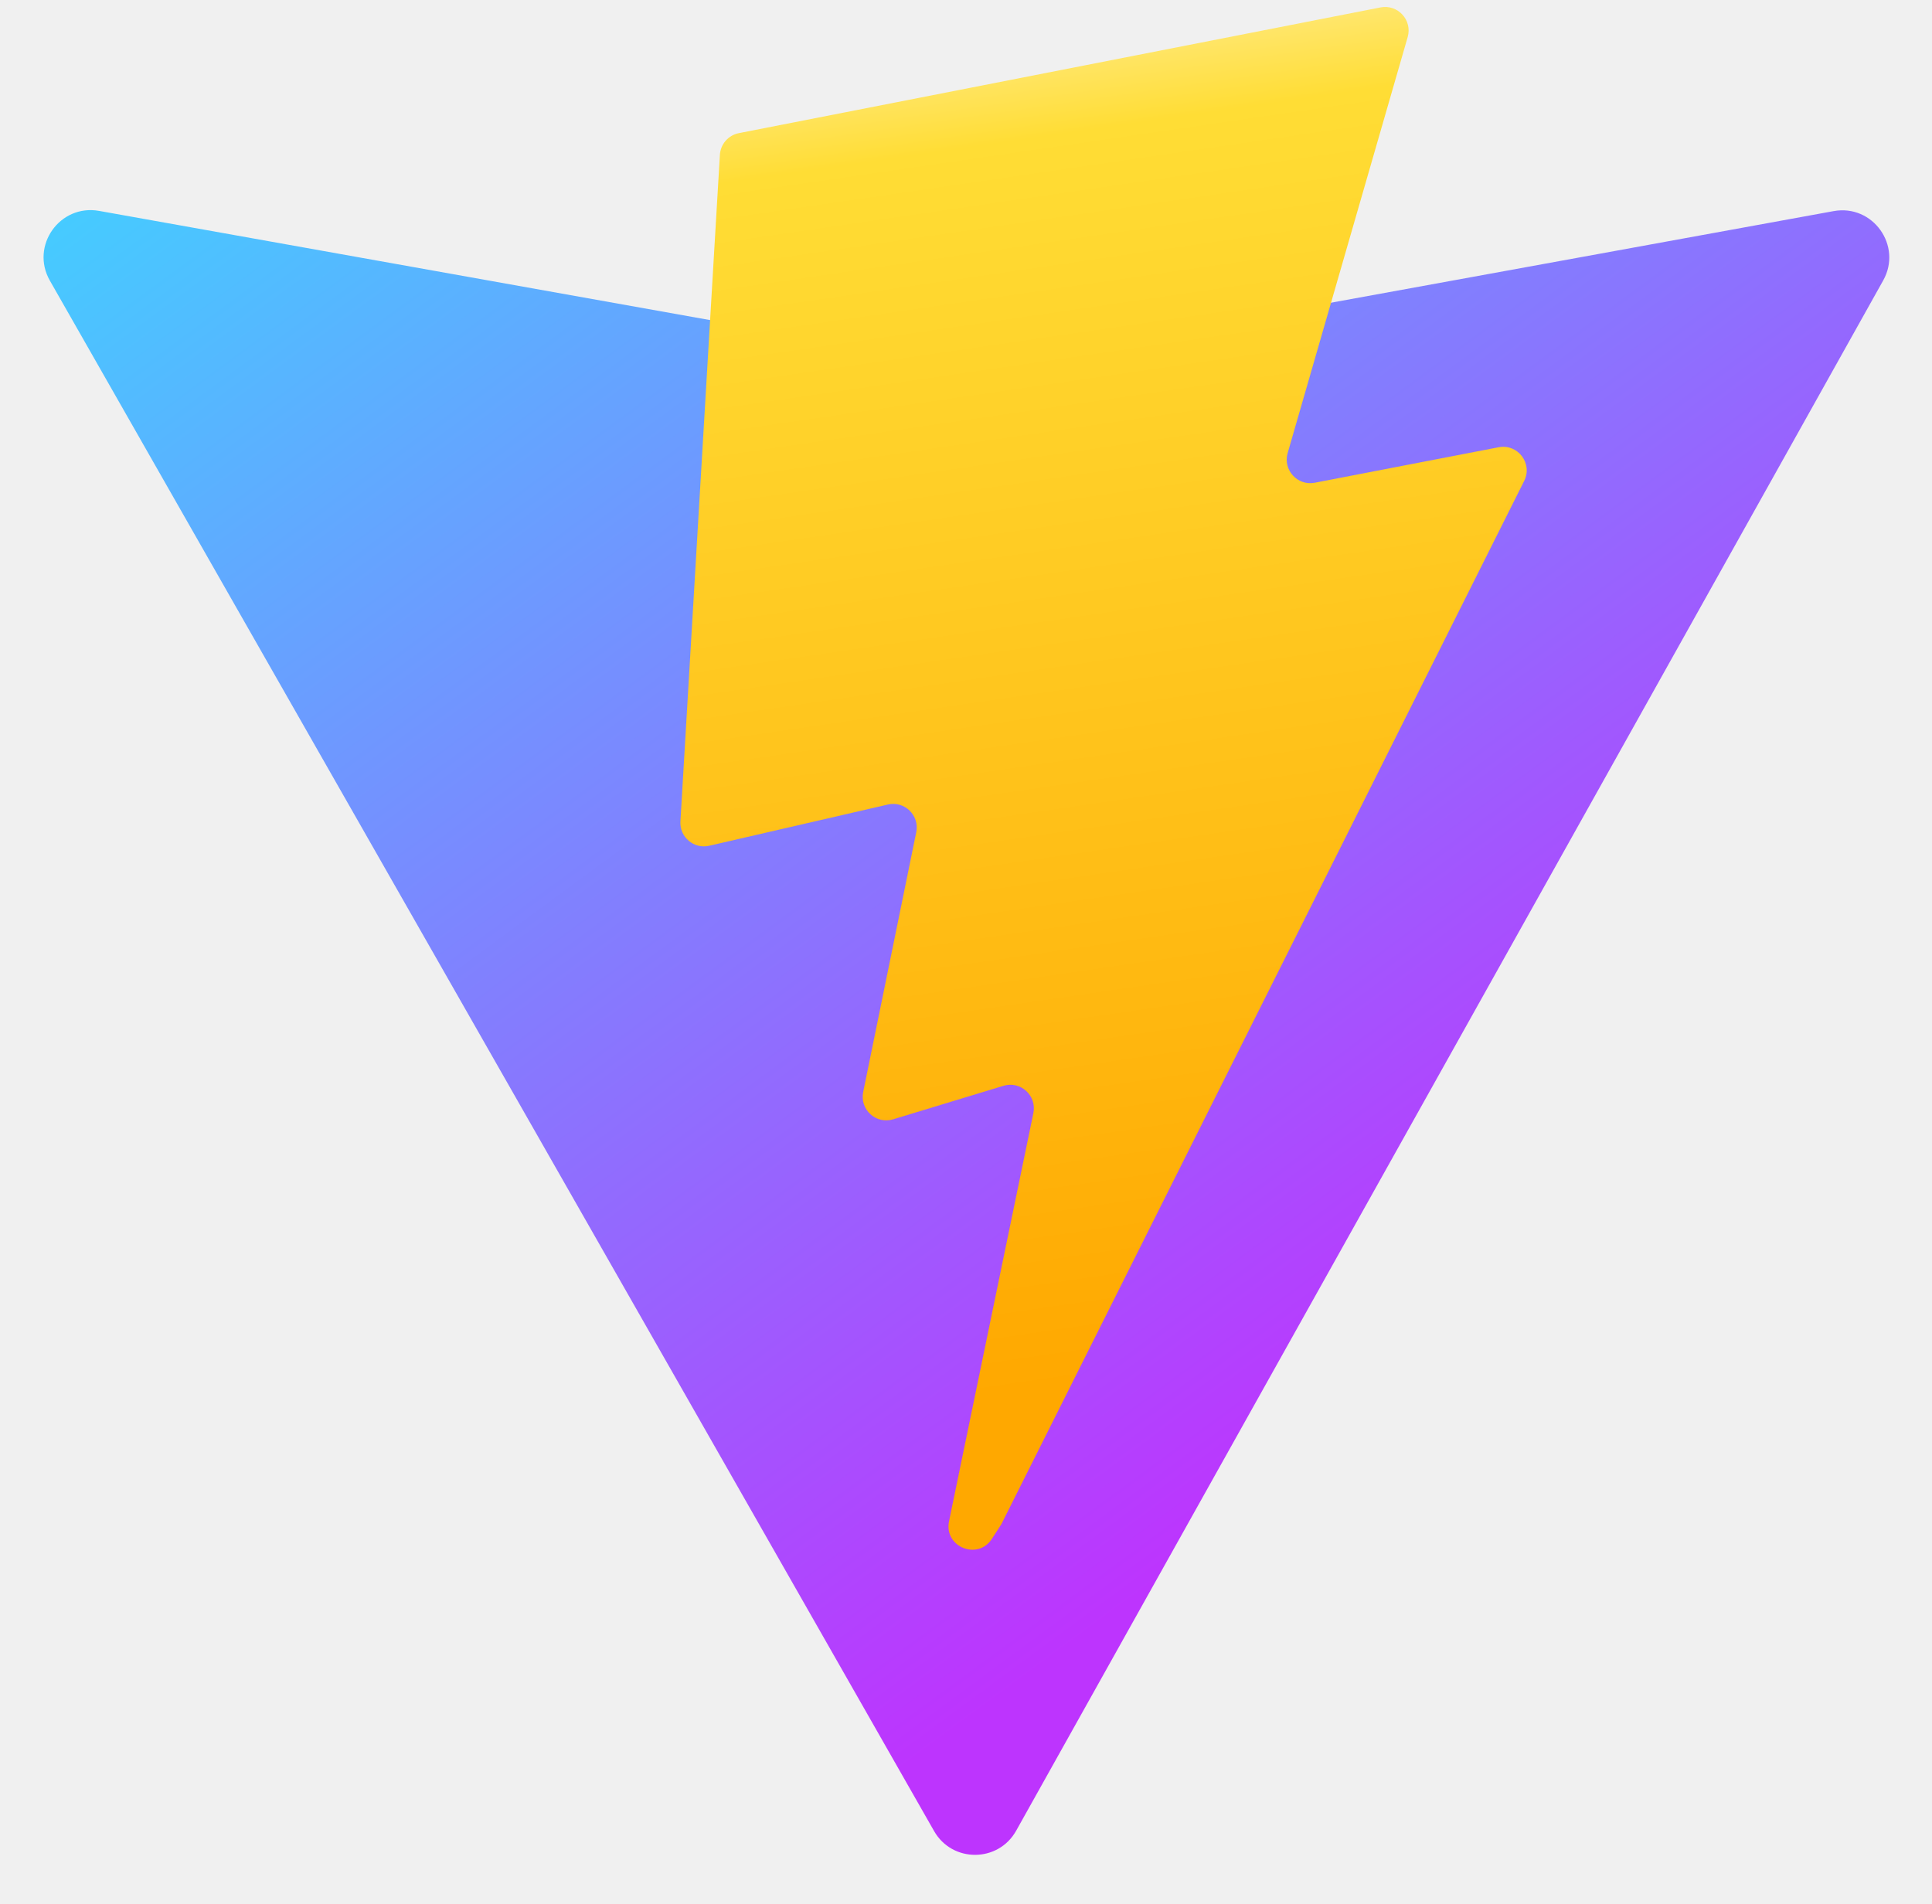
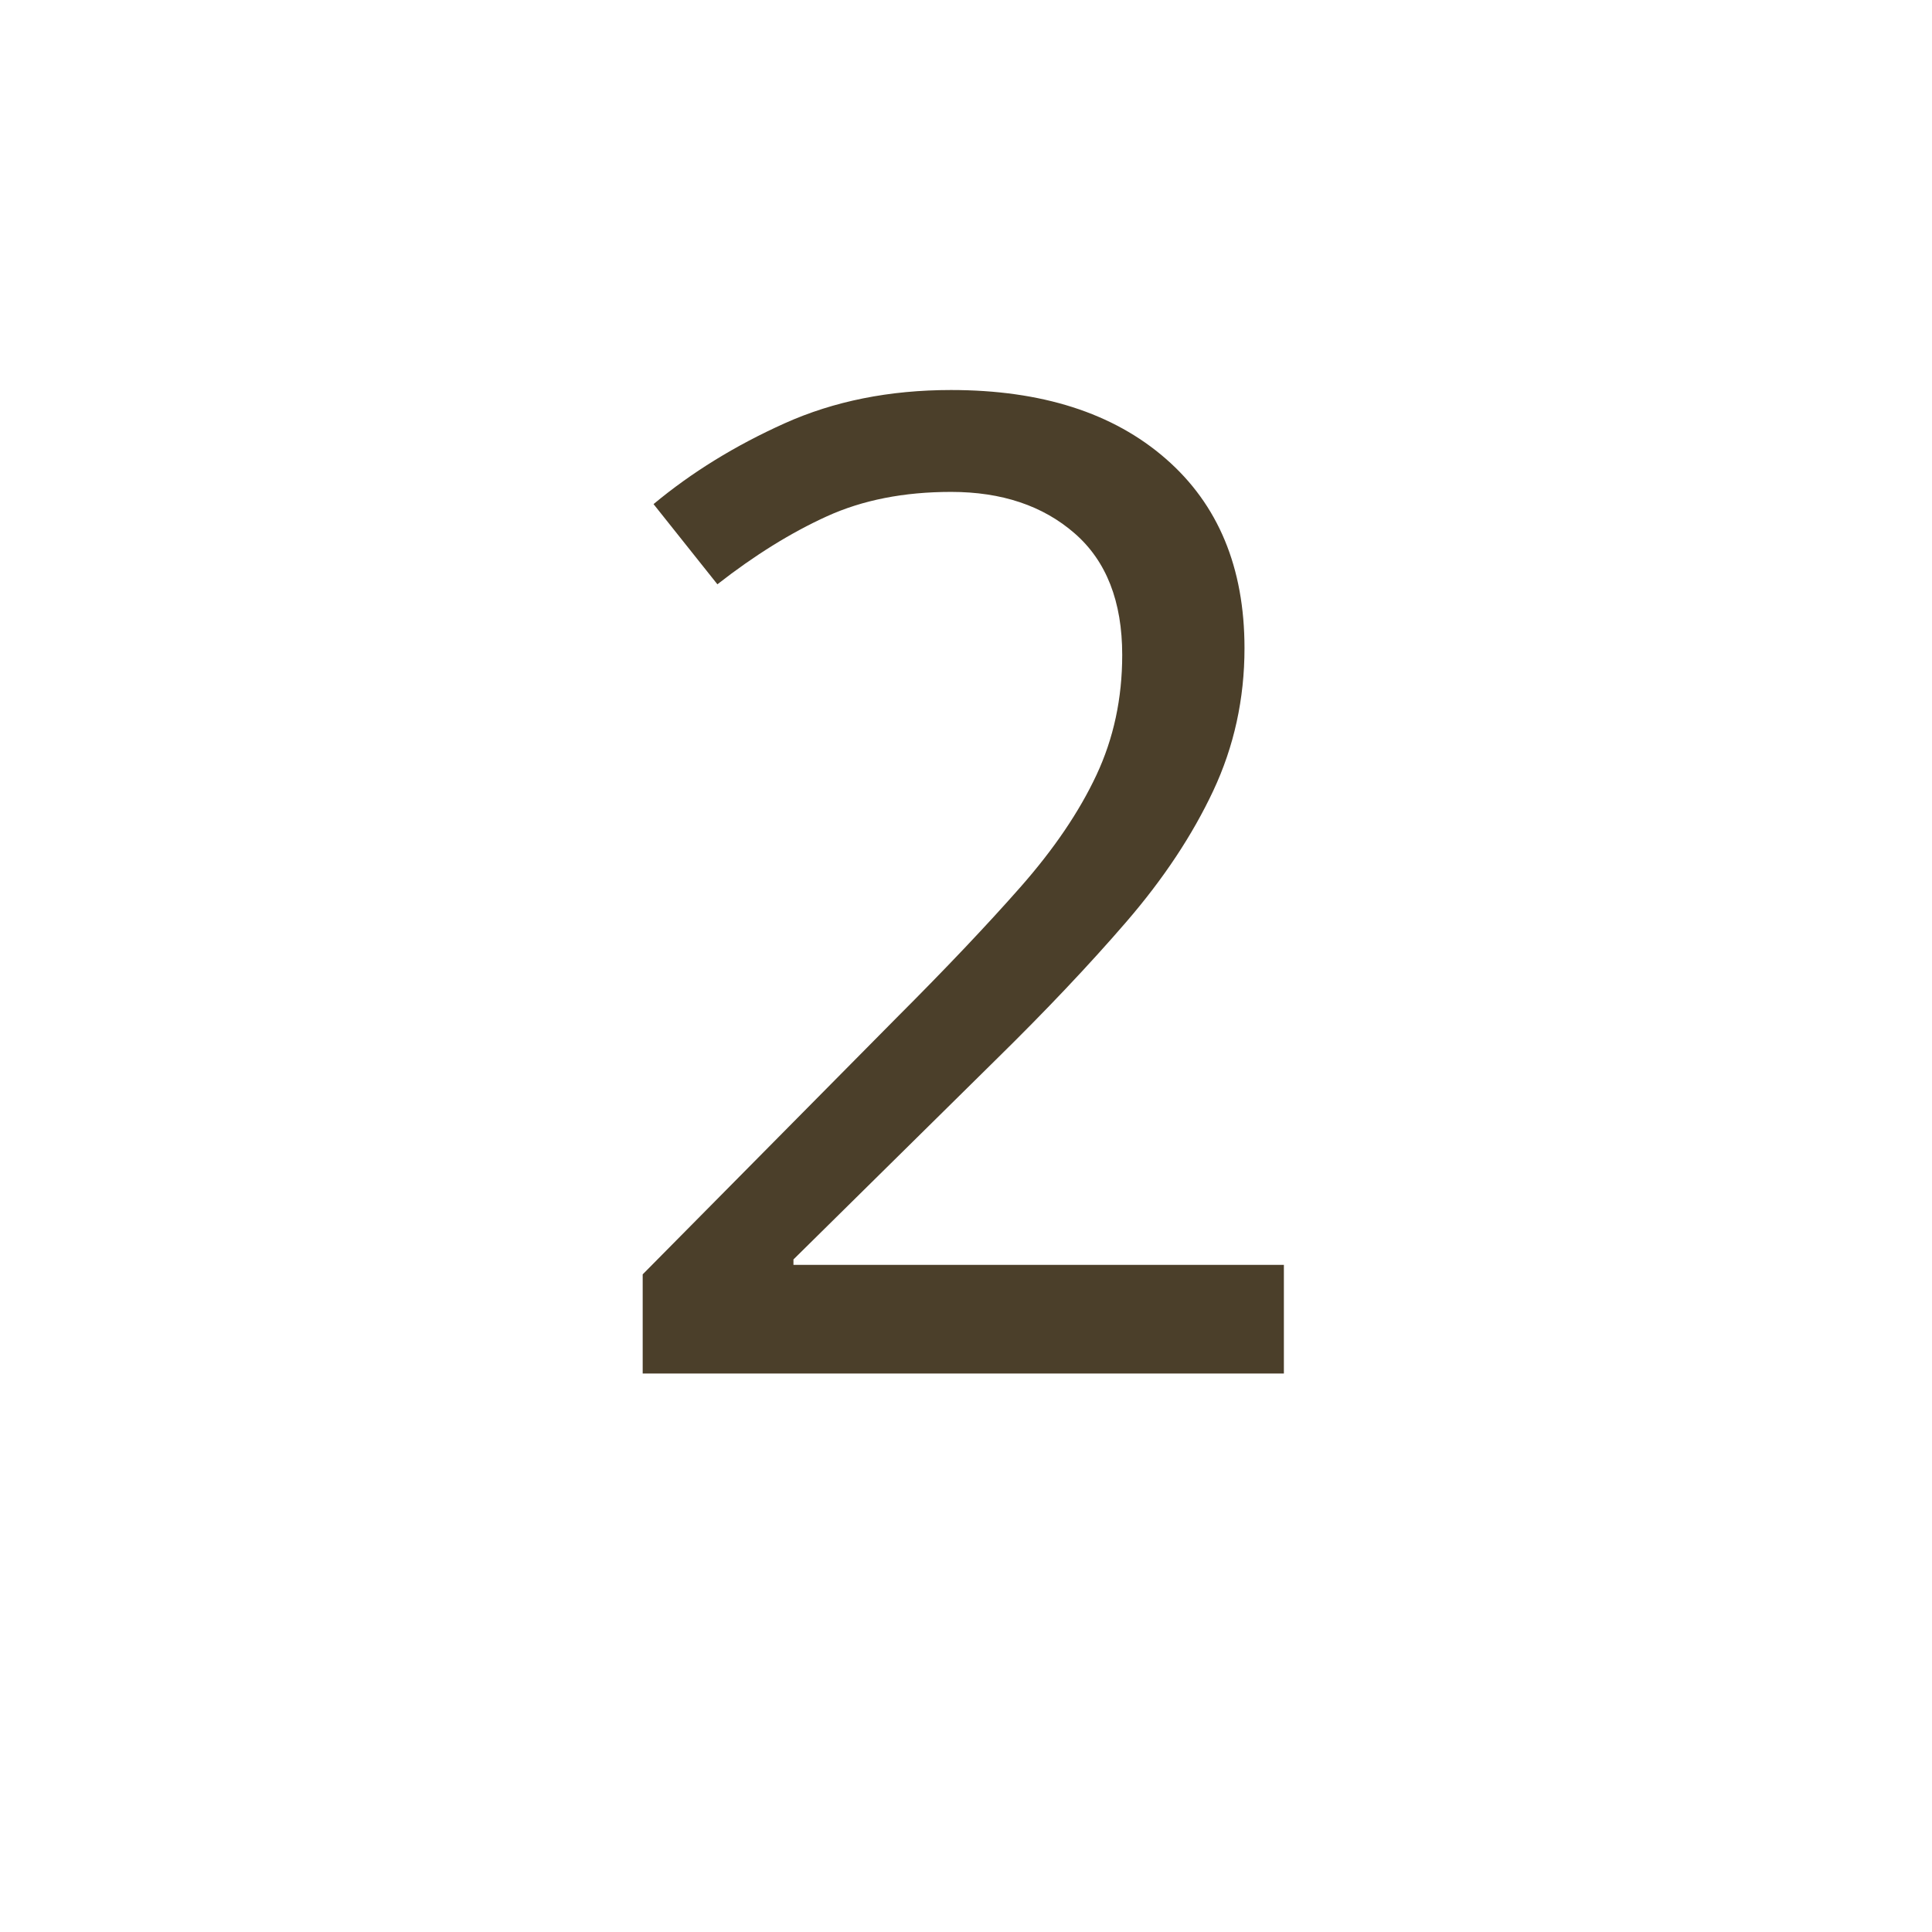
- <svg xmlns="http://www.w3.org/2000/svg" width="410" height="404" viewBox="0 0 410 404" fill="none">
-   <path d="M399.641 59.525L215.643 388.545C211.844 395.338 202.084 395.378 198.228 388.618L10.582 59.556C6.381 52.19 12.68 43.267 21.028 44.759L205.223 77.682C206.398 77.892 207.601 77.89 208.776 77.676L389.119 44.806C397.439 43.289 403.768 52.143 399.641 59.525Z" fill="url(#paint0_linear)" />
-   <path d="M292.965 1.574L156.801 28.255C154.563 28.694 152.906 30.59 152.771 32.866L144.395 174.33C144.198 177.662 147.258 180.248 150.51 179.498L188.42 170.749C191.967 169.931 195.172 173.055 194.443 176.622L183.18 231.775C182.422 235.487 185.907 238.661 189.532 237.56L212.947 230.446C216.577 229.344 220.065 232.527 219.297 236.242L201.398 322.875C200.278 328.294 207.486 331.249 210.492 326.603L212.5 323.5L323.454 102.072C325.312 98.365 322.108 94.137 318.036 94.923L279.014 102.454C275.347 103.161 272.227 99.746 273.262 96.158L298.731 7.867C299.767 4.273 296.636 0.855 292.965 1.574Z" fill="url(#paint1_linear)" />
-   <defs>
-     <linearGradient id="paint0_linear" x1="6" y1="33" x2="235" y2="344" gradientUnits="userSpaceOnUse">
-       <stop stop-color="#41D1FF" />
-       <stop offset="1" stop-color="#BD34FE" />
-     </linearGradient>
-     <linearGradient id="paint1_linear" x1="194.651" y1="8.818" x2="236.076" y2="292.989" gradientUnits="userSpaceOnUse">
-       <stop stop-color="#FFEA83" />
-       <stop offset="0.083" stop-color="#FFDD35" />
-       <stop offset="1" stop-color="#FFA800" />
-     </linearGradient>
-   </defs>
+ <svg xmlns="http://www.w3.org/2000/svg" width="512" height="512" viewBox="0 0 512 512">
+   <rect width="512" height="512" fill="white" />
+   <text x="50%" y="50%" text-anchor="middle" dy=".3em" font-family="Papyrus, fantasy" font-size="360" fill="#4b3f2a">2</text>
</svg>
